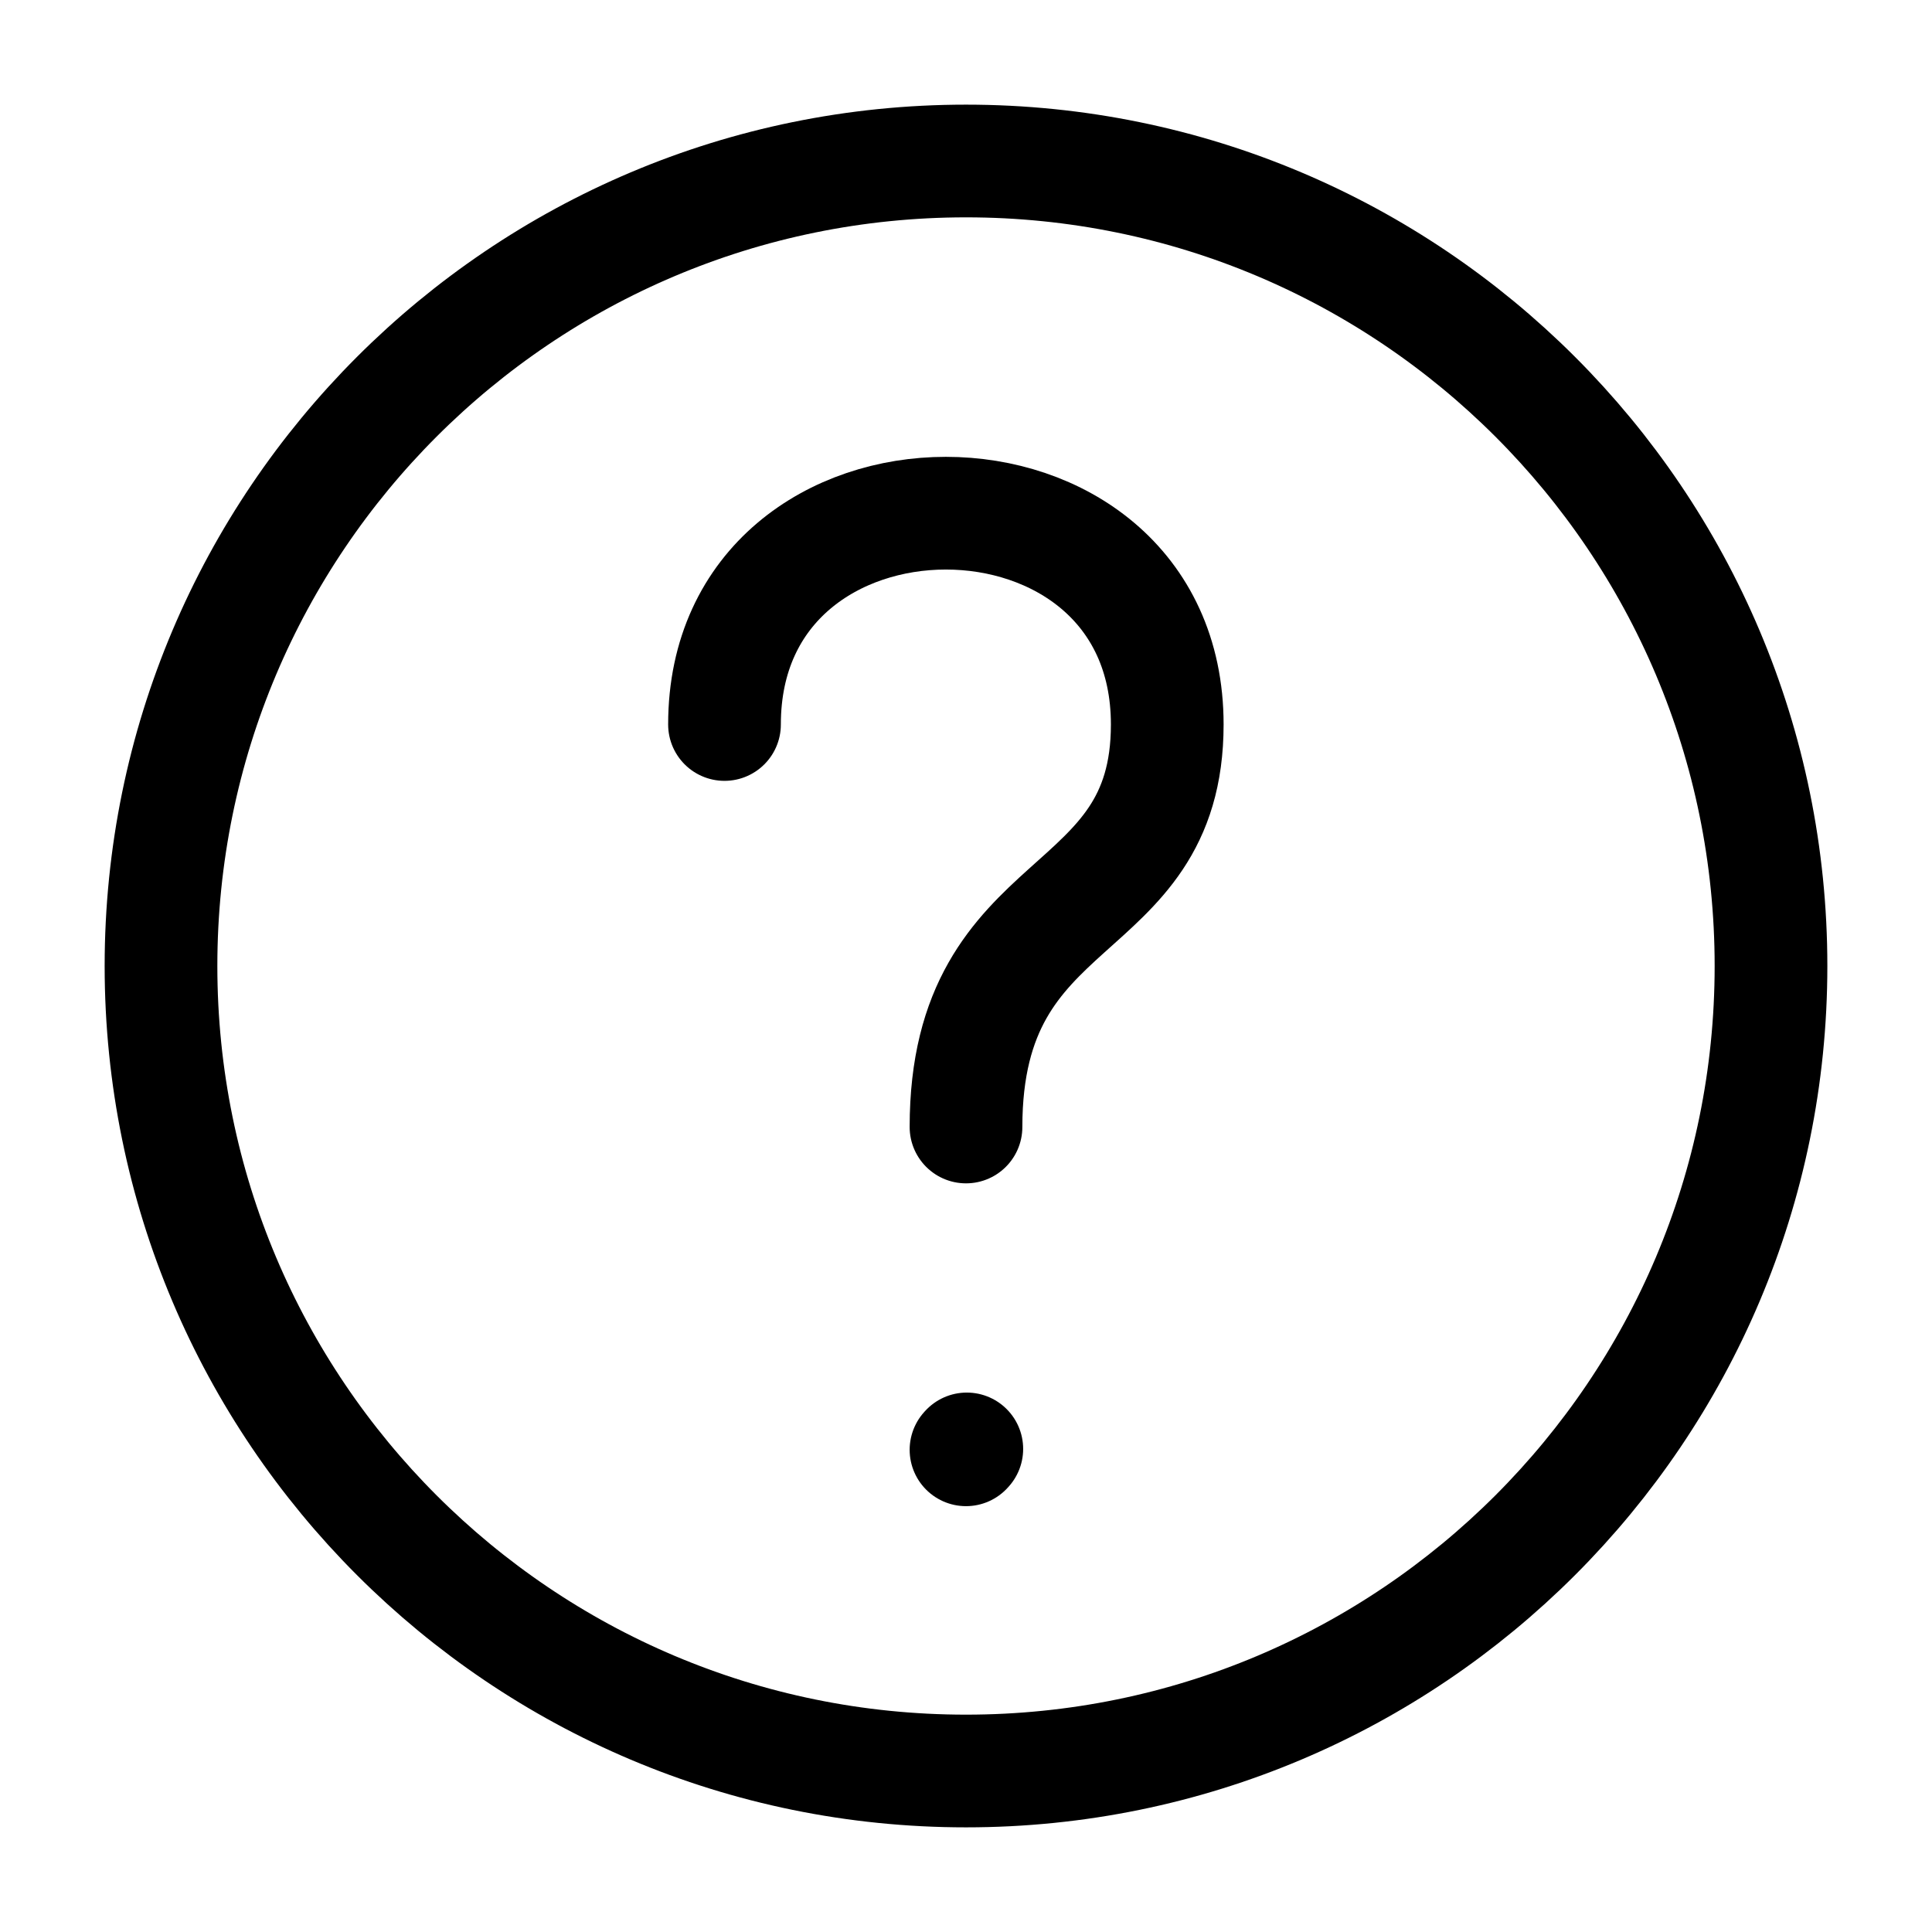
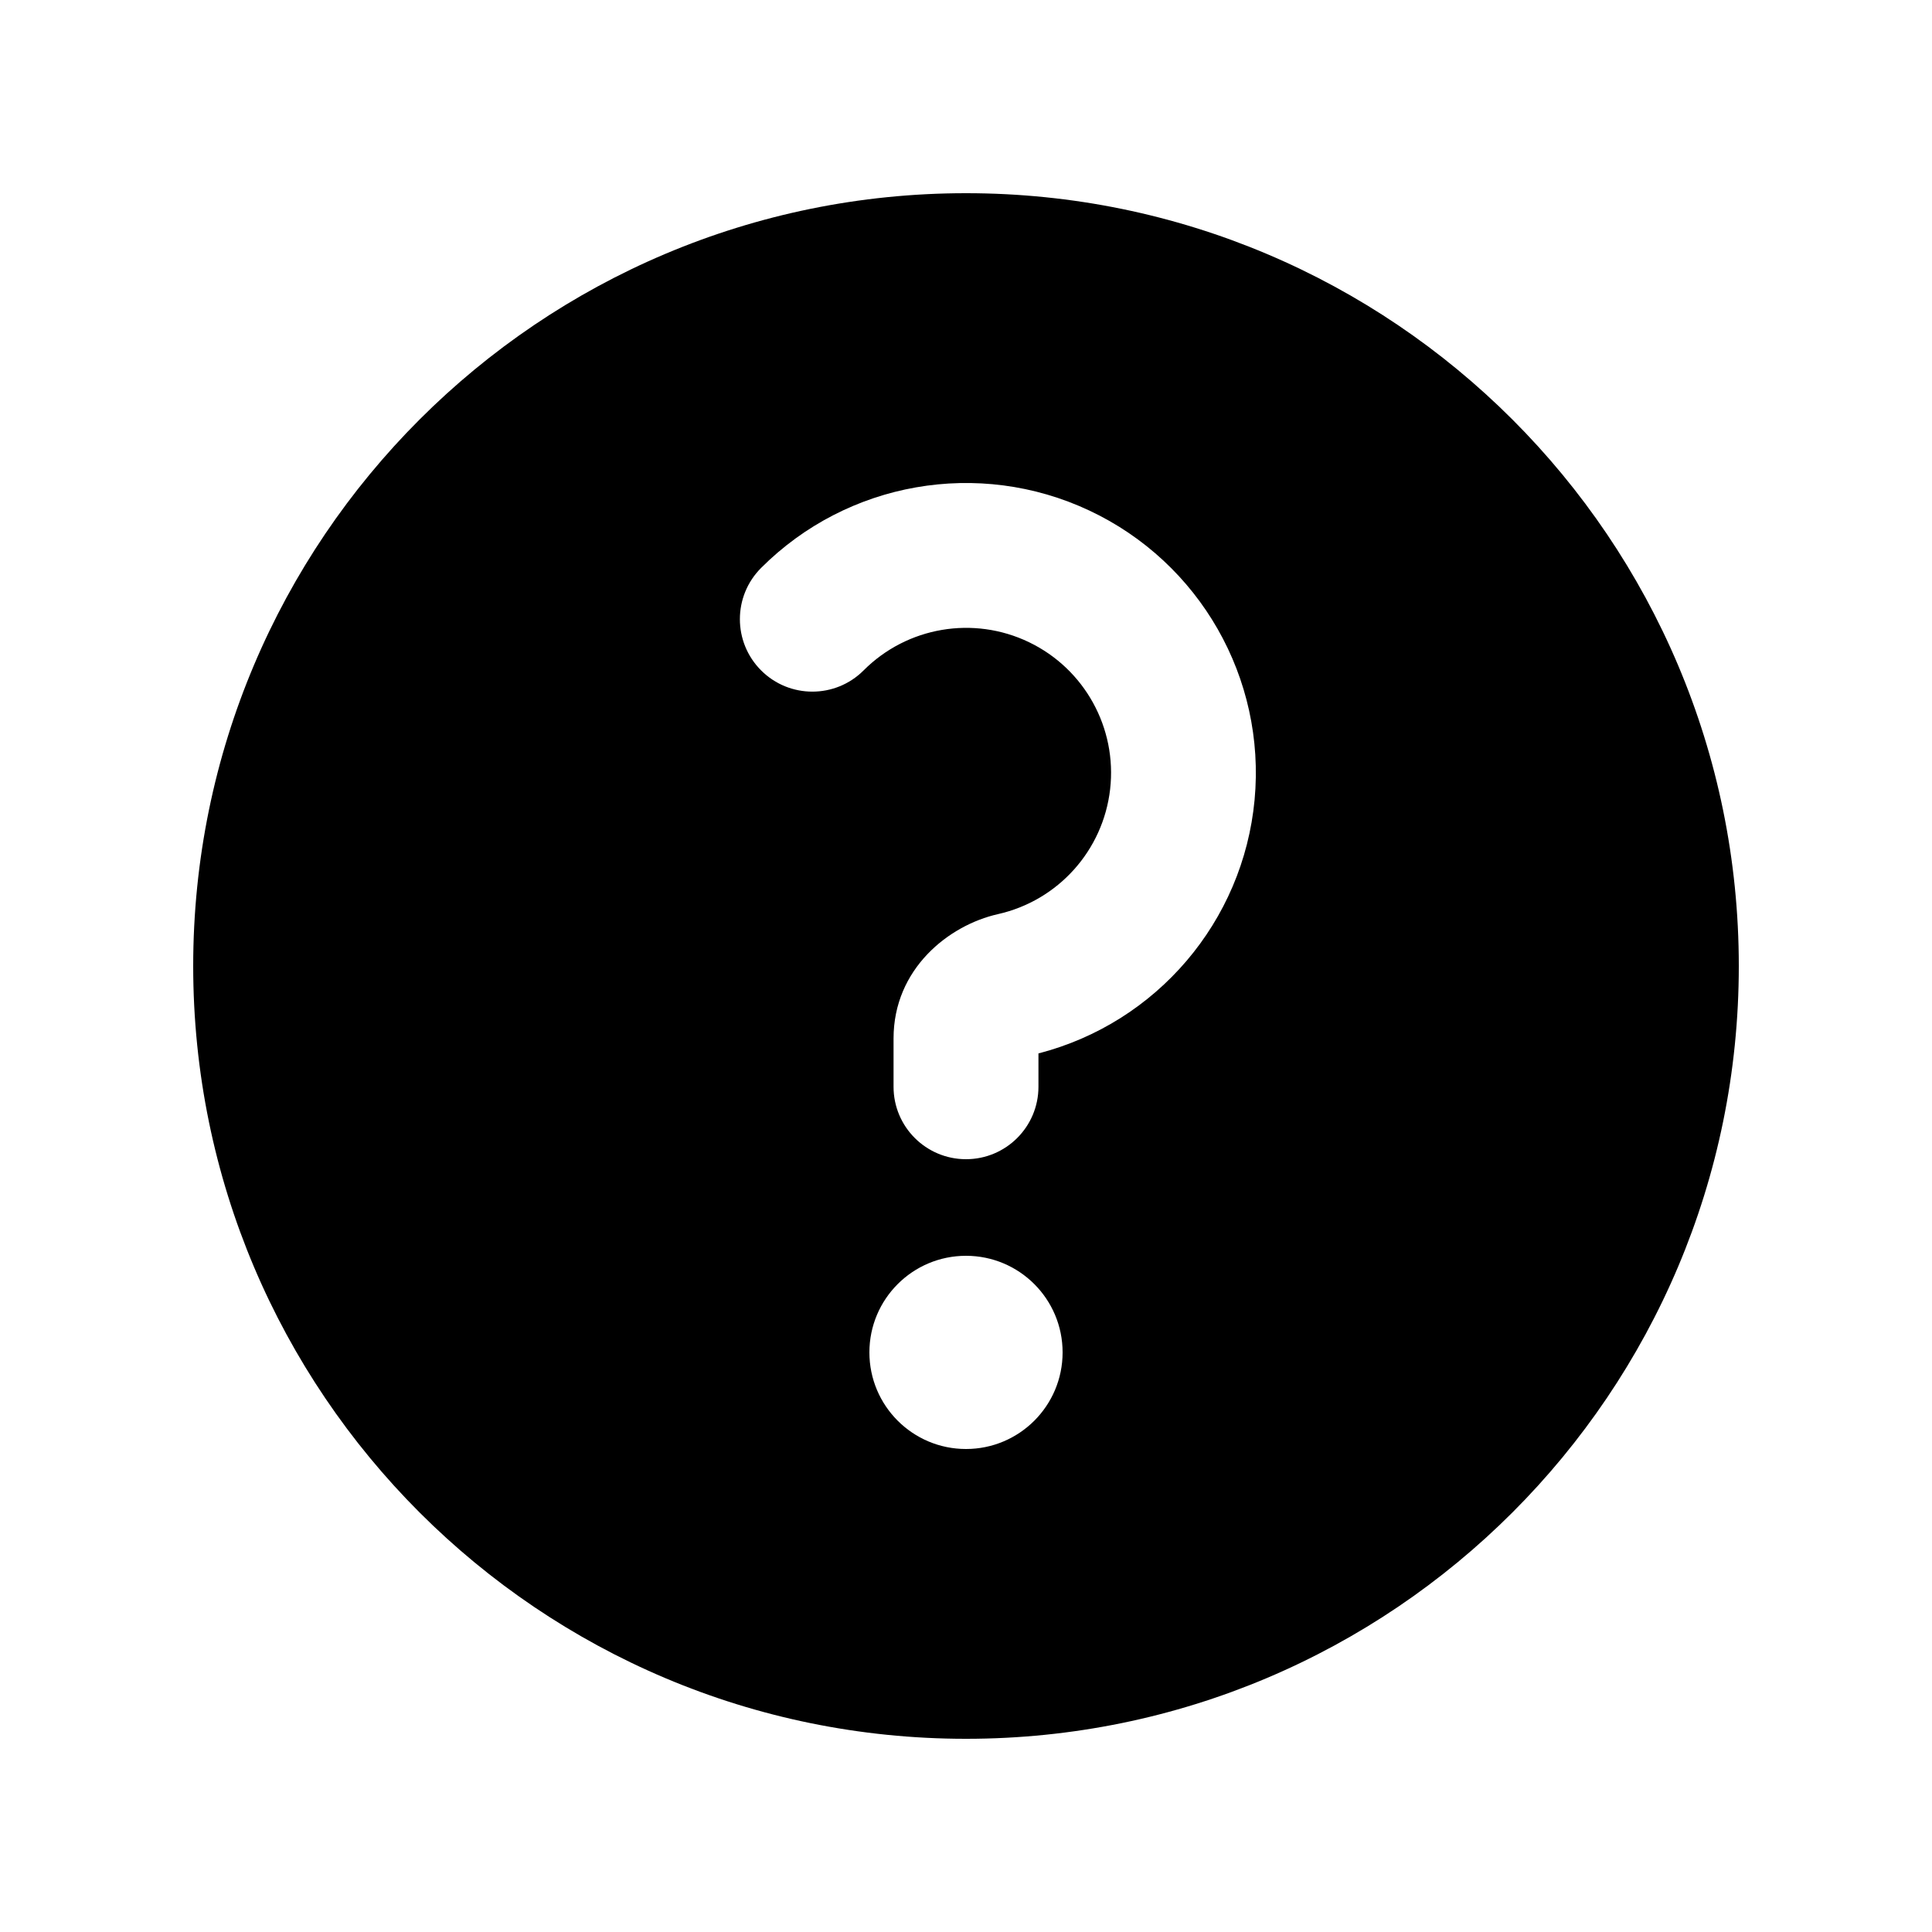
- <svg xmlns="http://www.w3.org/2000/svg" width="19px" height="19px" stroke-width="1.4" viewBox="0 0 24 24" fill="none" color="#000000">
-   <path d="M12 22C17.523 22 22 17.523 22 12C22 6.477 17.523 2 12 2C6.477 2 2 6.477 2 12C2 17.523 6.477 22 12 22Z" stroke="#000000" stroke-width="1.4" stroke-linecap="round" stroke-linejoin="round" />
-   <path d="M9 9C9 5.5 14.5 5.5 14.5 9C14.5 11.5 12 11 12 14" stroke="#000000" stroke-width="1.4" stroke-linecap="round" stroke-linejoin="round" />
-   <path d="M12 18.01L12.01 17.999" stroke="#000000" stroke-width="1.4" stroke-linecap="round" stroke-linejoin="round" />
+ <svg xmlns="http://www.w3.org/2000/svg" viewBox="0 0 20 20" fill="currentColor" class="size-5">
+   <path fill-rule="evenodd" d="M18 10a8 8 0 1 1-16 0 8 8 0 0 1 16 0ZM8.94 6.94a.75.75 0 1 1-1.061-1.061 3 3 0 1 1 2.871 5.026v.345a.75.75 0 0 1-1.5 0v-.5c0-.72.57-1.172 1.081-1.287A1.5 1.5 0 1 0 8.94 6.94ZM10 15a1 1 0 1 0 0-2 1 1 0 0 0 0 2Z" clip-rule="evenodd" />
</svg>
